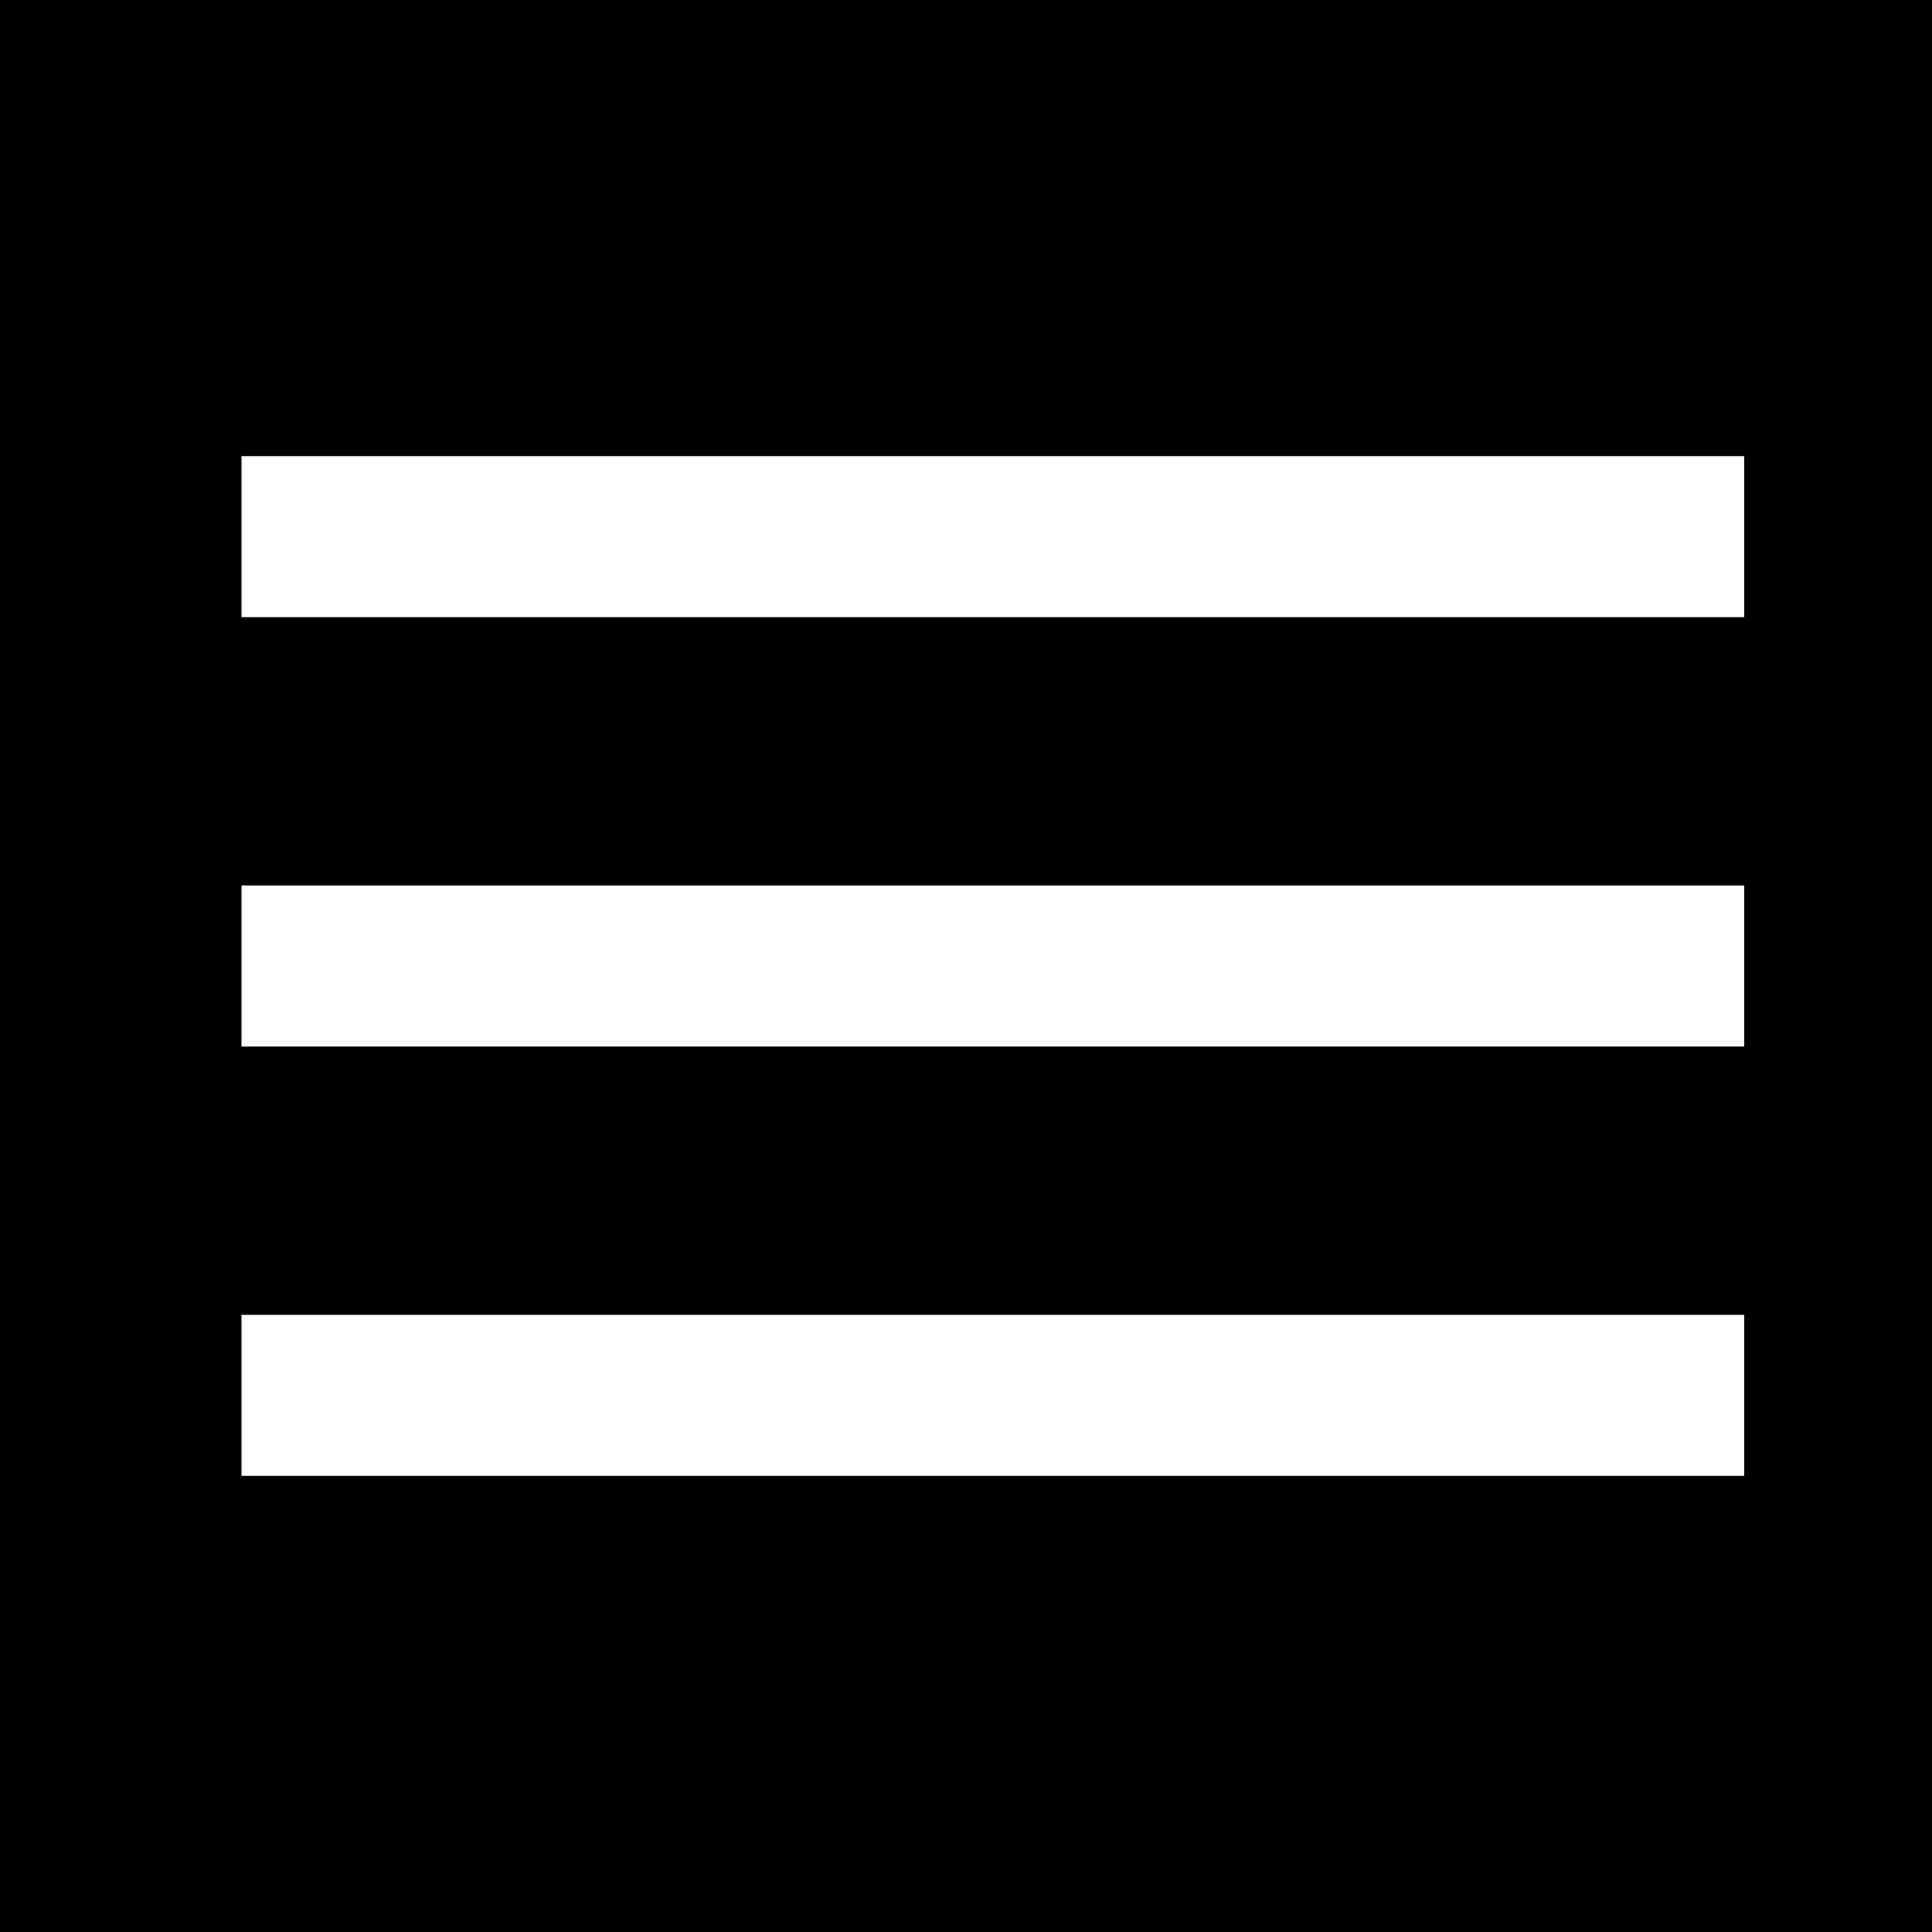
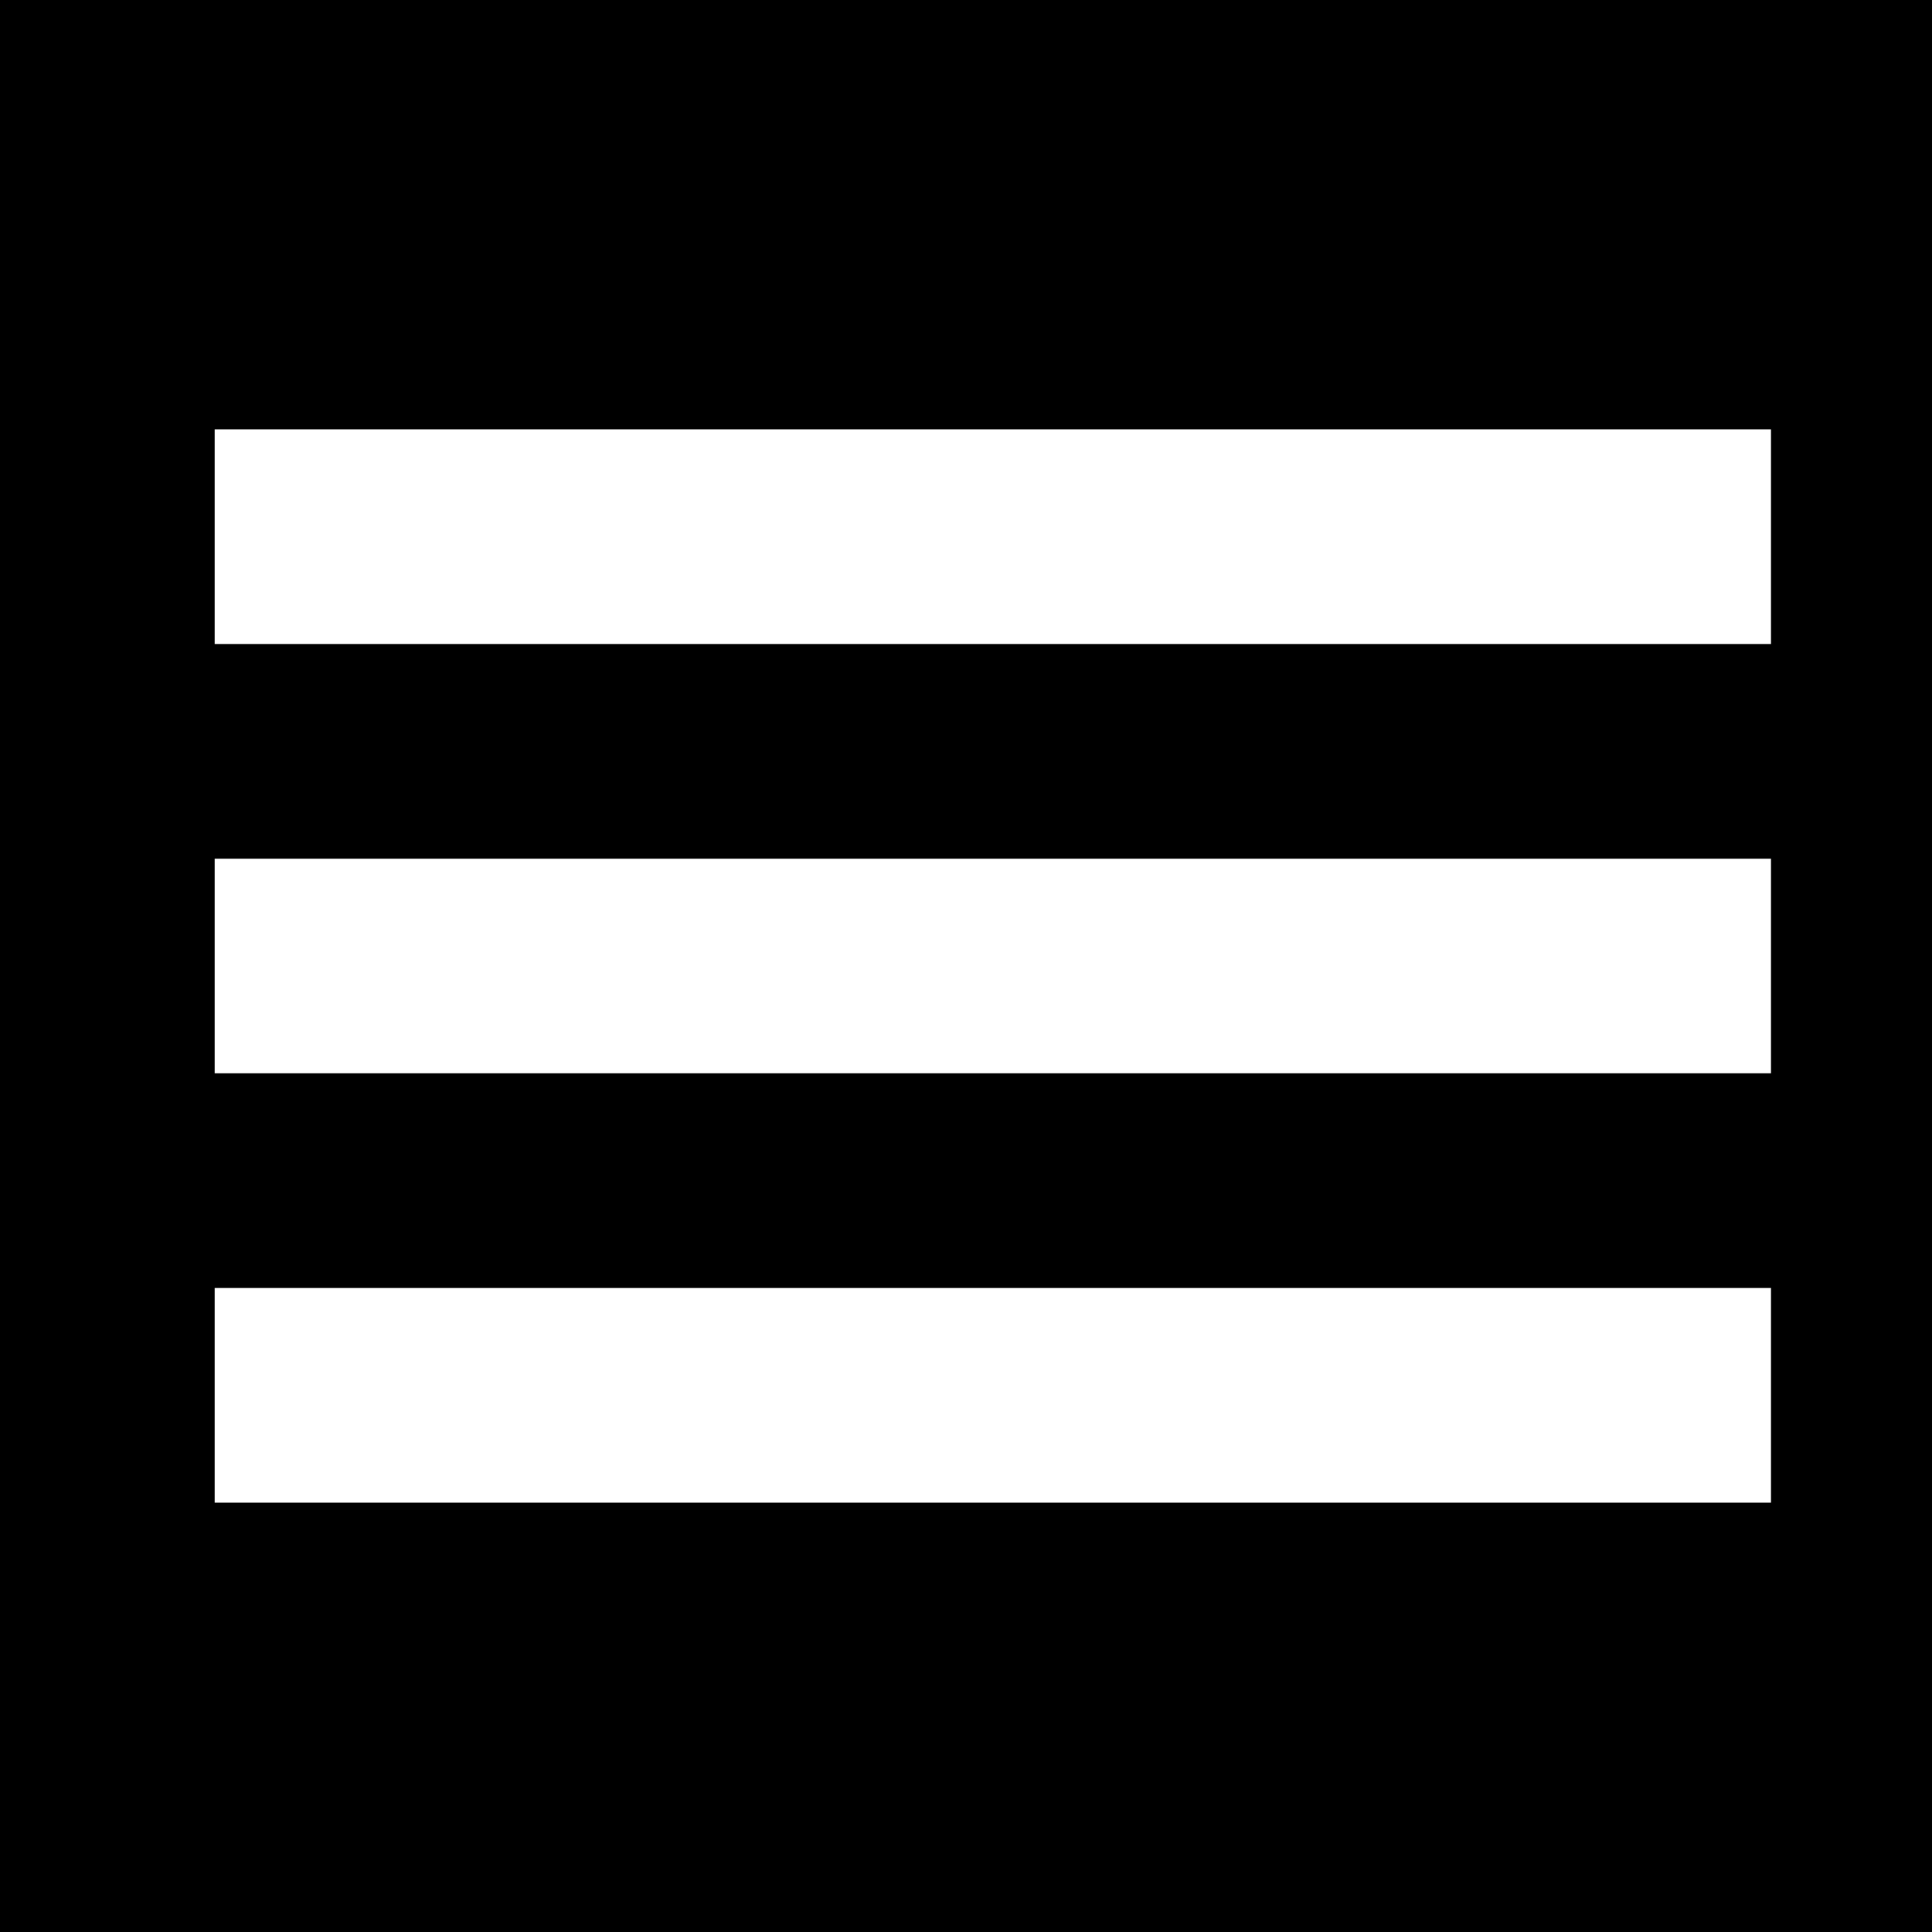
<svg xmlns="http://www.w3.org/2000/svg" width="36" height="36" viewBox="0 0 36 36" fill="none">
  <rect width="100%" height="100%" fill="black" />
-   <path d="M31 10H6" stroke="white" stroke-width="3" stroke-linecap="square" stroke-linejoin="round" />
-   <path d="M31 18H6" stroke="white" stroke-width="3" stroke-linecap="square" stroke-linejoin="round" />
-   <path d="M31 26H6" stroke="white" stroke-width="3" stroke-linecap="square" stroke-linejoin="round" />
+   <path d="M31 10H6" stroke="white" stroke-width="4" stroke-linecap="square" stroke-linejoin="round" />
+   <path d="M31 18H6" stroke="white" stroke-width="4" stroke-linecap="square" stroke-linejoin="round" />
+   <path d="M31 26H6" stroke="white" stroke-width="4" stroke-linecap="square" stroke-linejoin="round" />
</svg>
